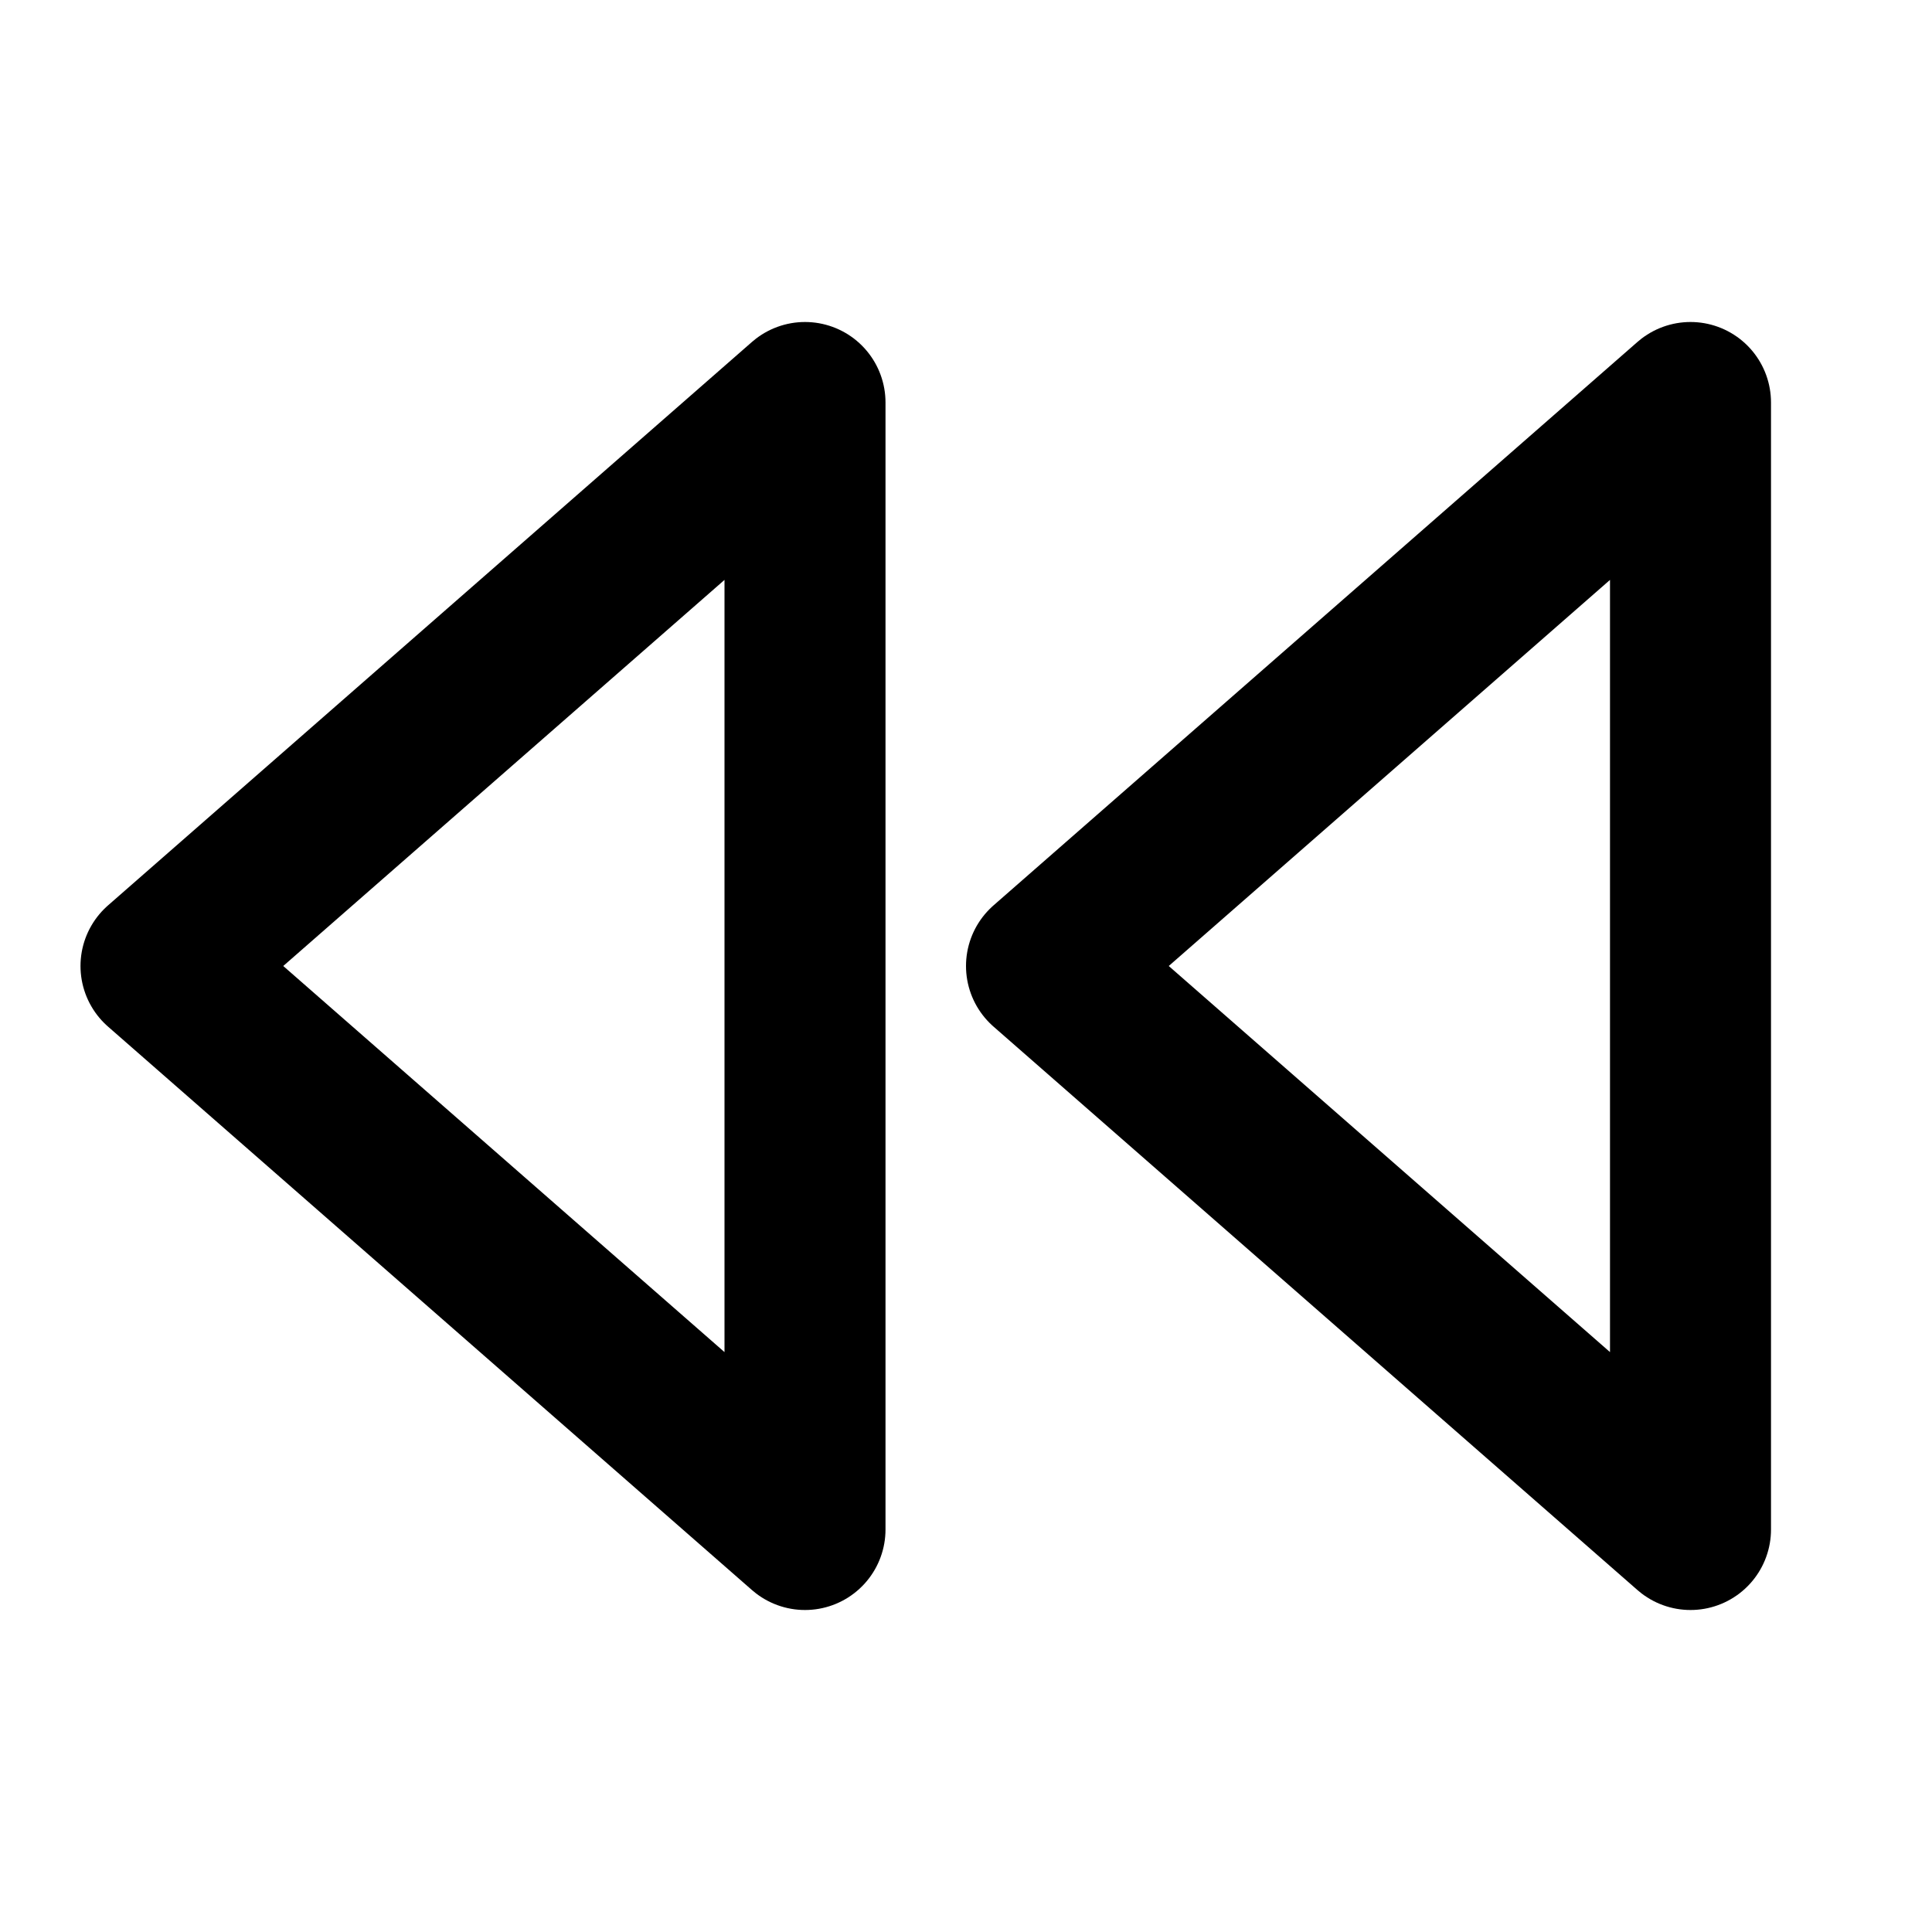
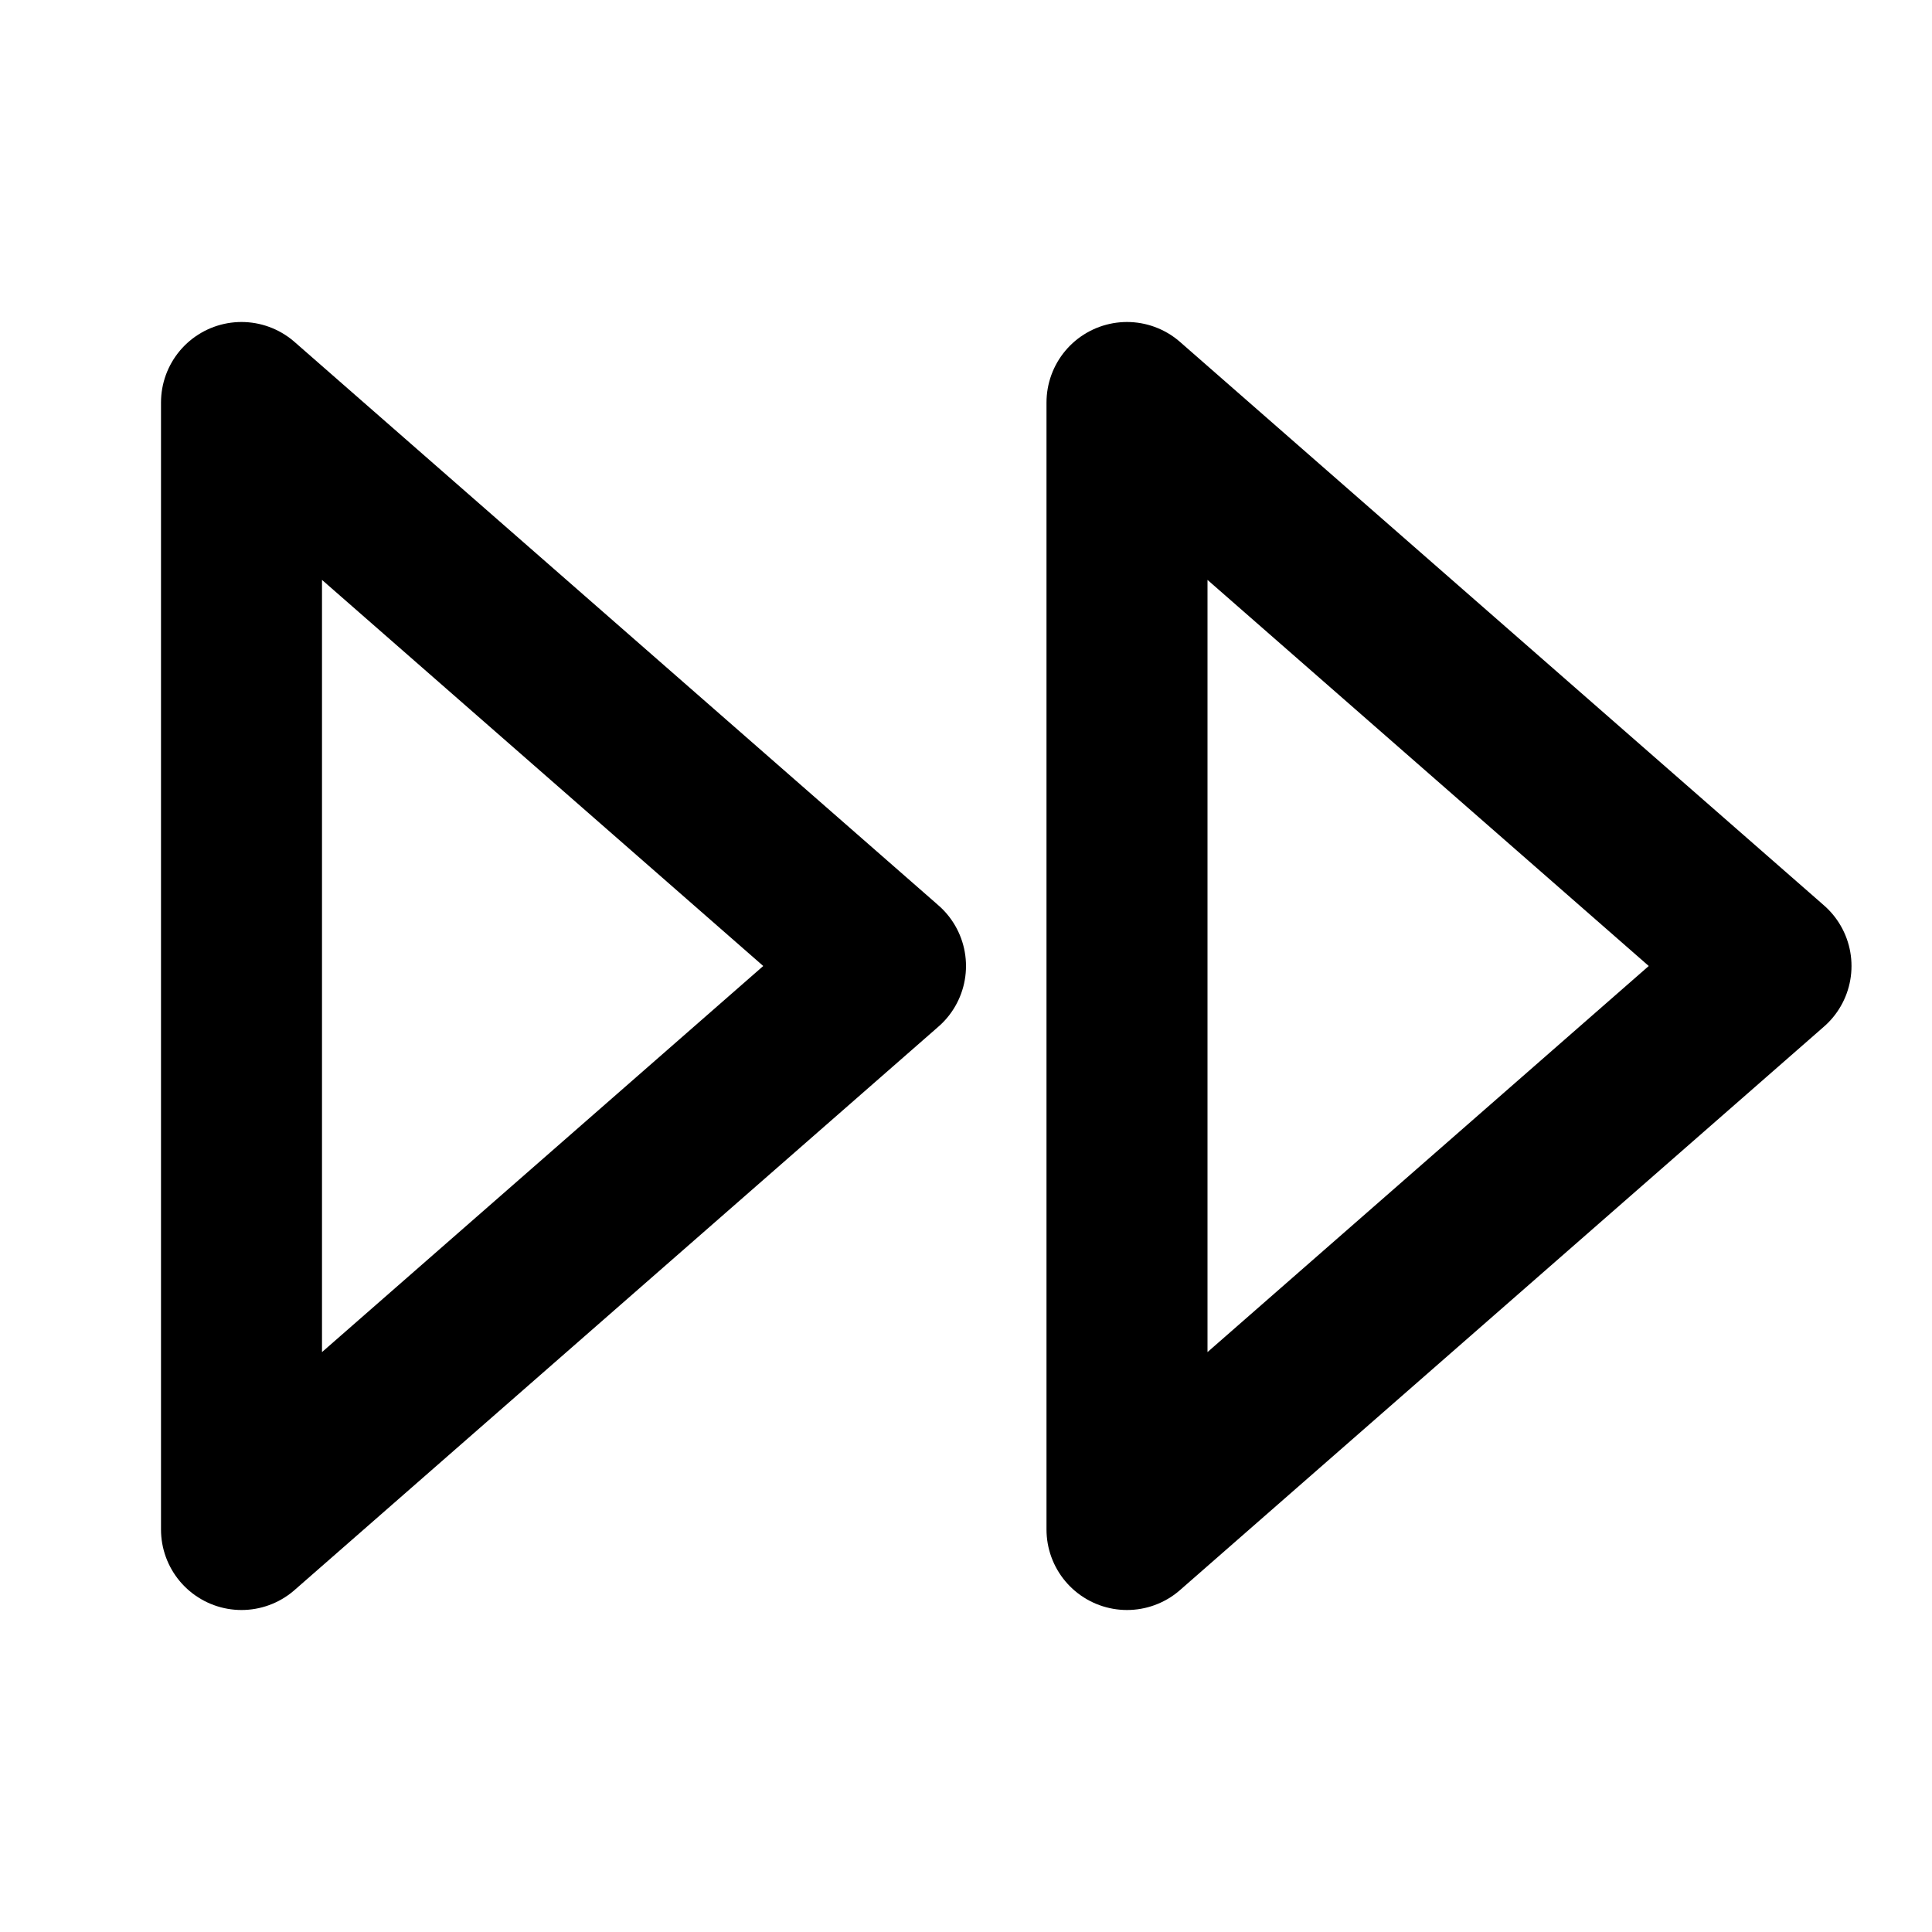
<svg xmlns="http://www.w3.org/2000/svg" width="24" height="24" viewBox="0 0 24 24">
-   <path fill="none" stroke="currentColor" stroke-linecap="round" stroke-linejoin="round" stroke-width="2" d="M21 5v14l-8-7zM10 5v14l-8-7z" />
+   <path fill="none" stroke="currentColor" stroke-linecap="round" stroke-linejoin="round" stroke-width="2" d="M3 5v14l8-7zm11 0v14l8-7z" />
</svg>
